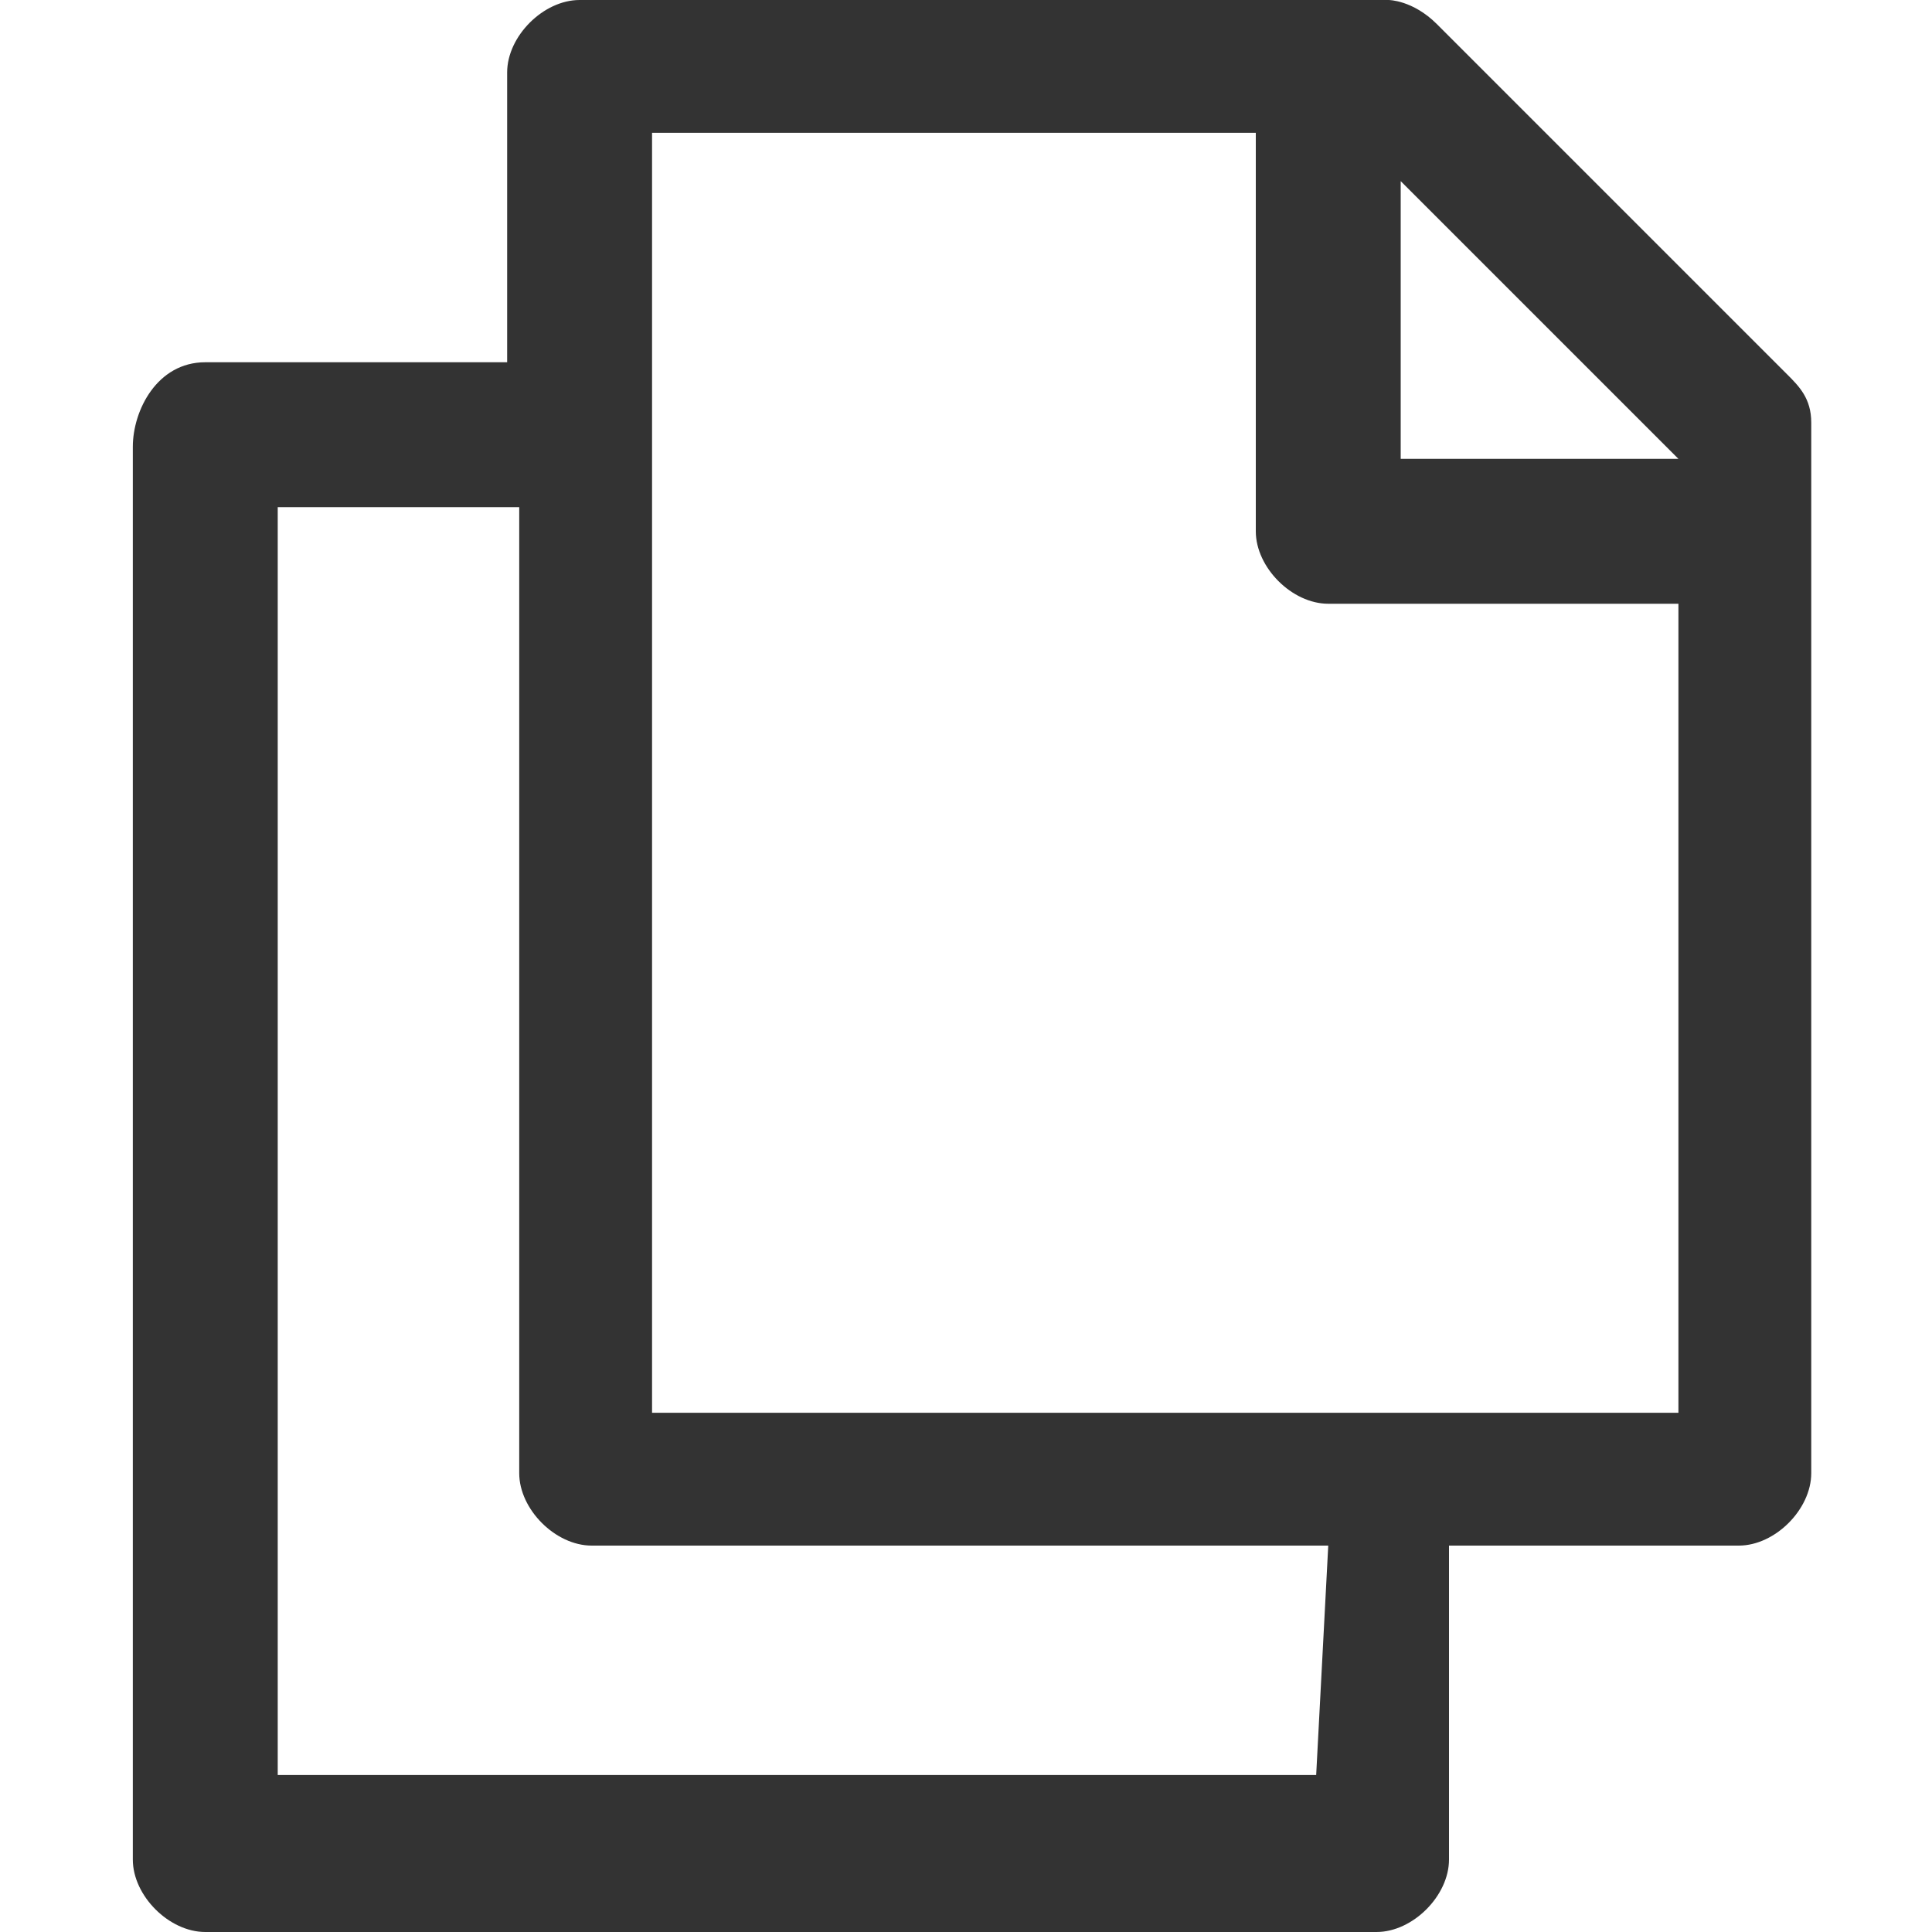
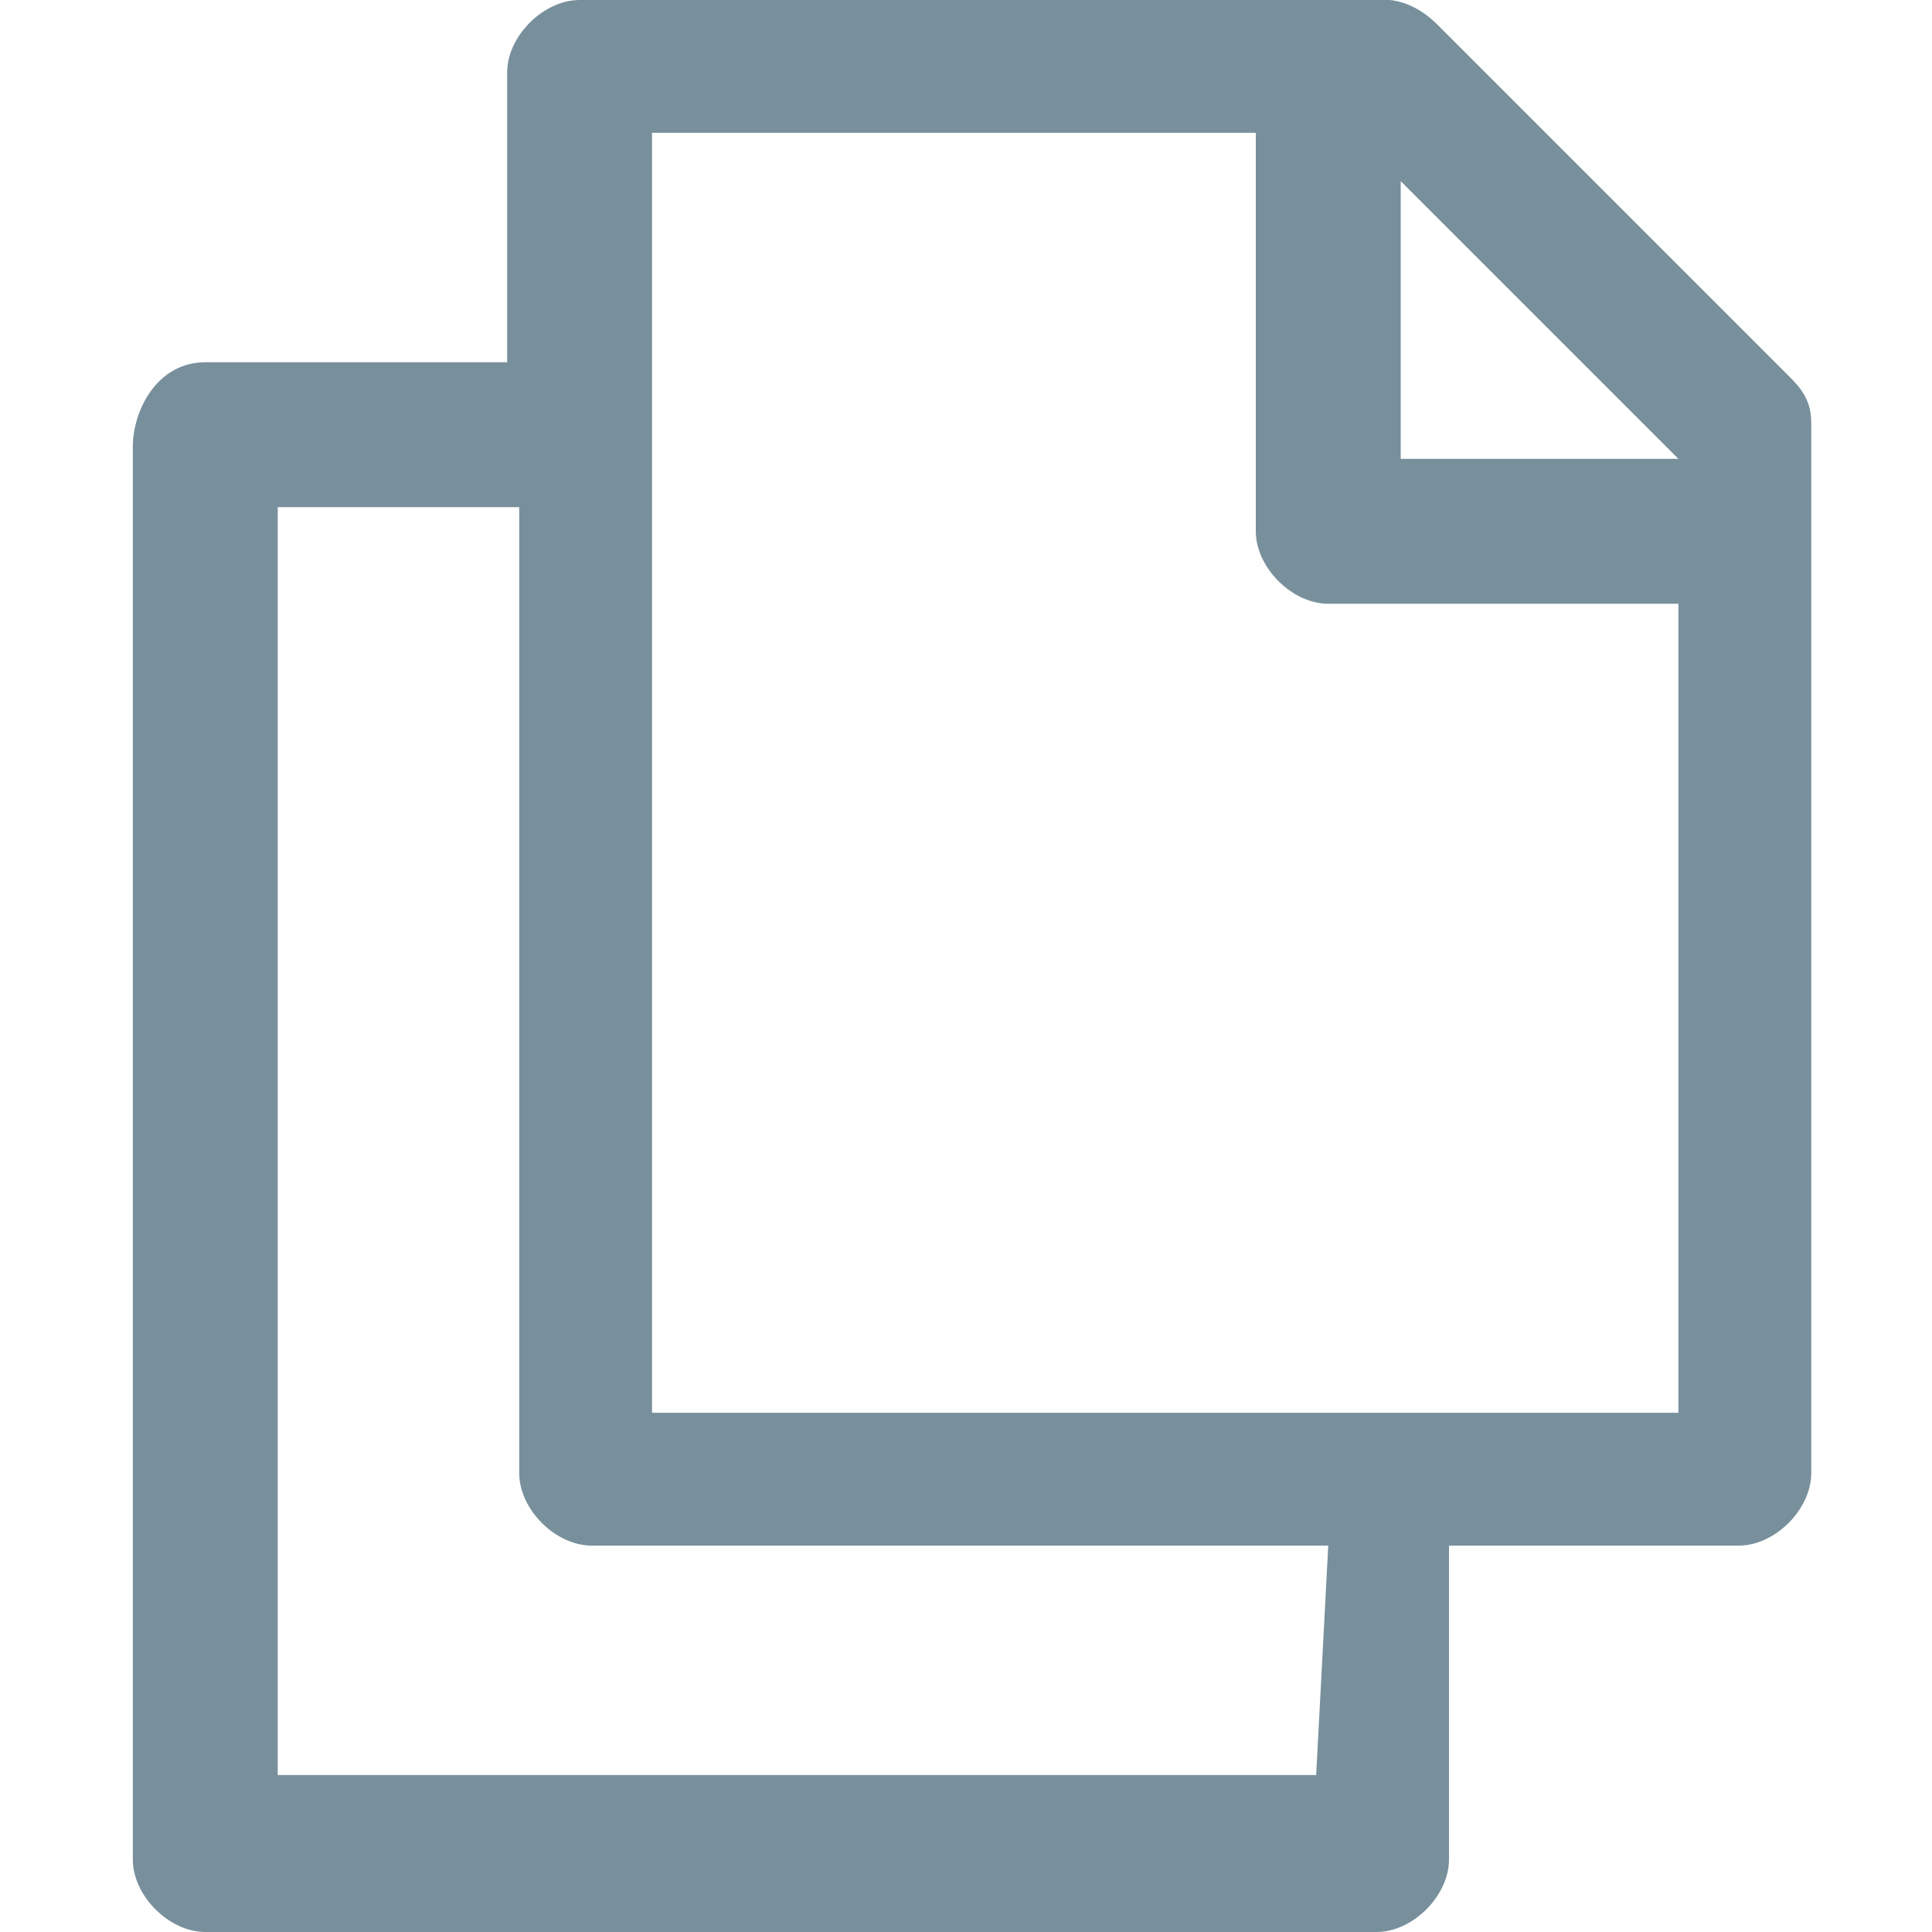
<svg xmlns="http://www.w3.org/2000/svg" version="1.1" id="Layer_1" x="0px" y="0px" viewBox="0 0 16 16" style="enable-background:new 0 0 16 16;" xml:space="preserve">
  <style type="text/css">
- 	.st0{fill:#333333;}
+ 	.st0{fill:#78909c;}
</style>
  <g>
    <g>
      <path class="st0" d="M11.5,0H4.8C4.5,0,4.2,0.3,4.2,0.6V3H1.7C1.3,3,1.1,3.4,1.1,3.7v11.7c0,0.3,0.3,0.6,0.6,0.6h9.7    c0.3,0,0.6-0.3,0.6-0.6v-2.6h2.4c0.3,0,0.6-0.3,0.6-0.6V3.5c0-0.2-0.1-0.3-0.2-0.4l-2.9-2.9C11.7,0,11.5,0,11.5,0z M10.9,14.7H2.3    V4.2h2v8c0,0.3,0.3,0.6,0.6,0.6h6.1L10.9,14.7L10.9,14.7z M5.4,11.6V1.1h5v3.3c0,0.3,0.3,0.6,0.6,0.6h2.9v6.7H5.4z M13.9,3.8h-2.3    V1.5L13.9,3.8L13.9,3.8z" />
    </g>
  </g>
</svg>
